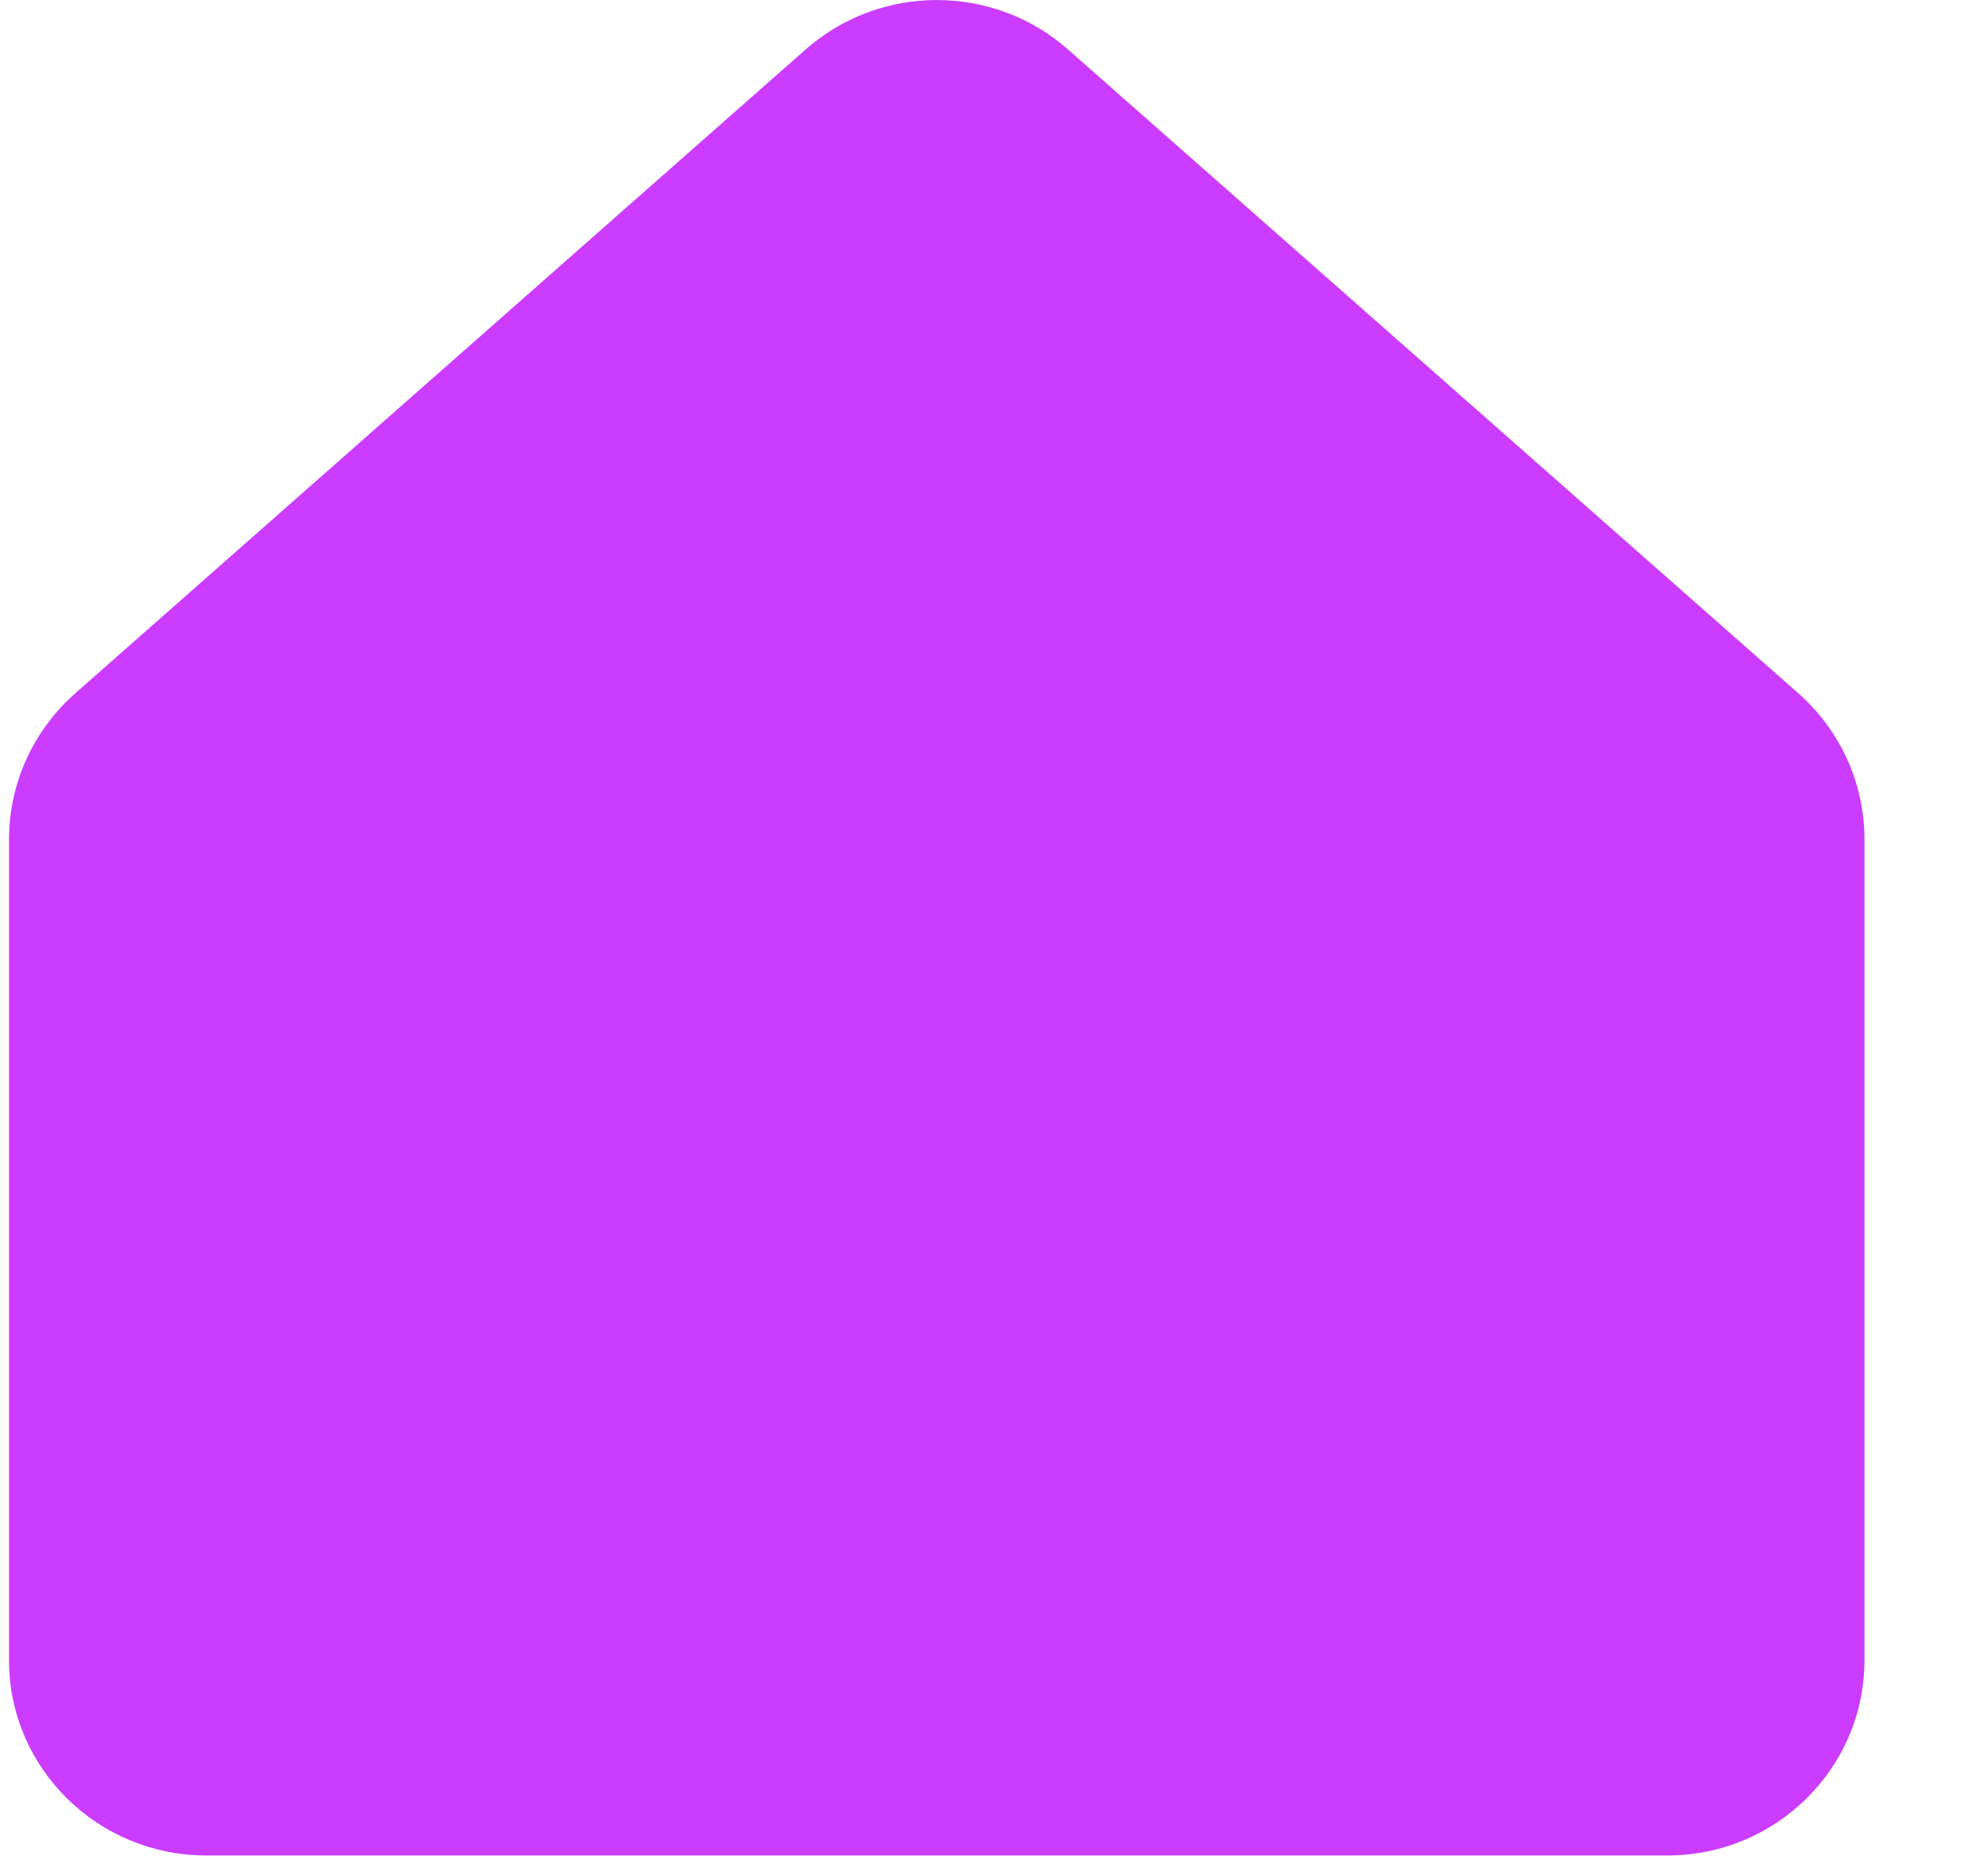
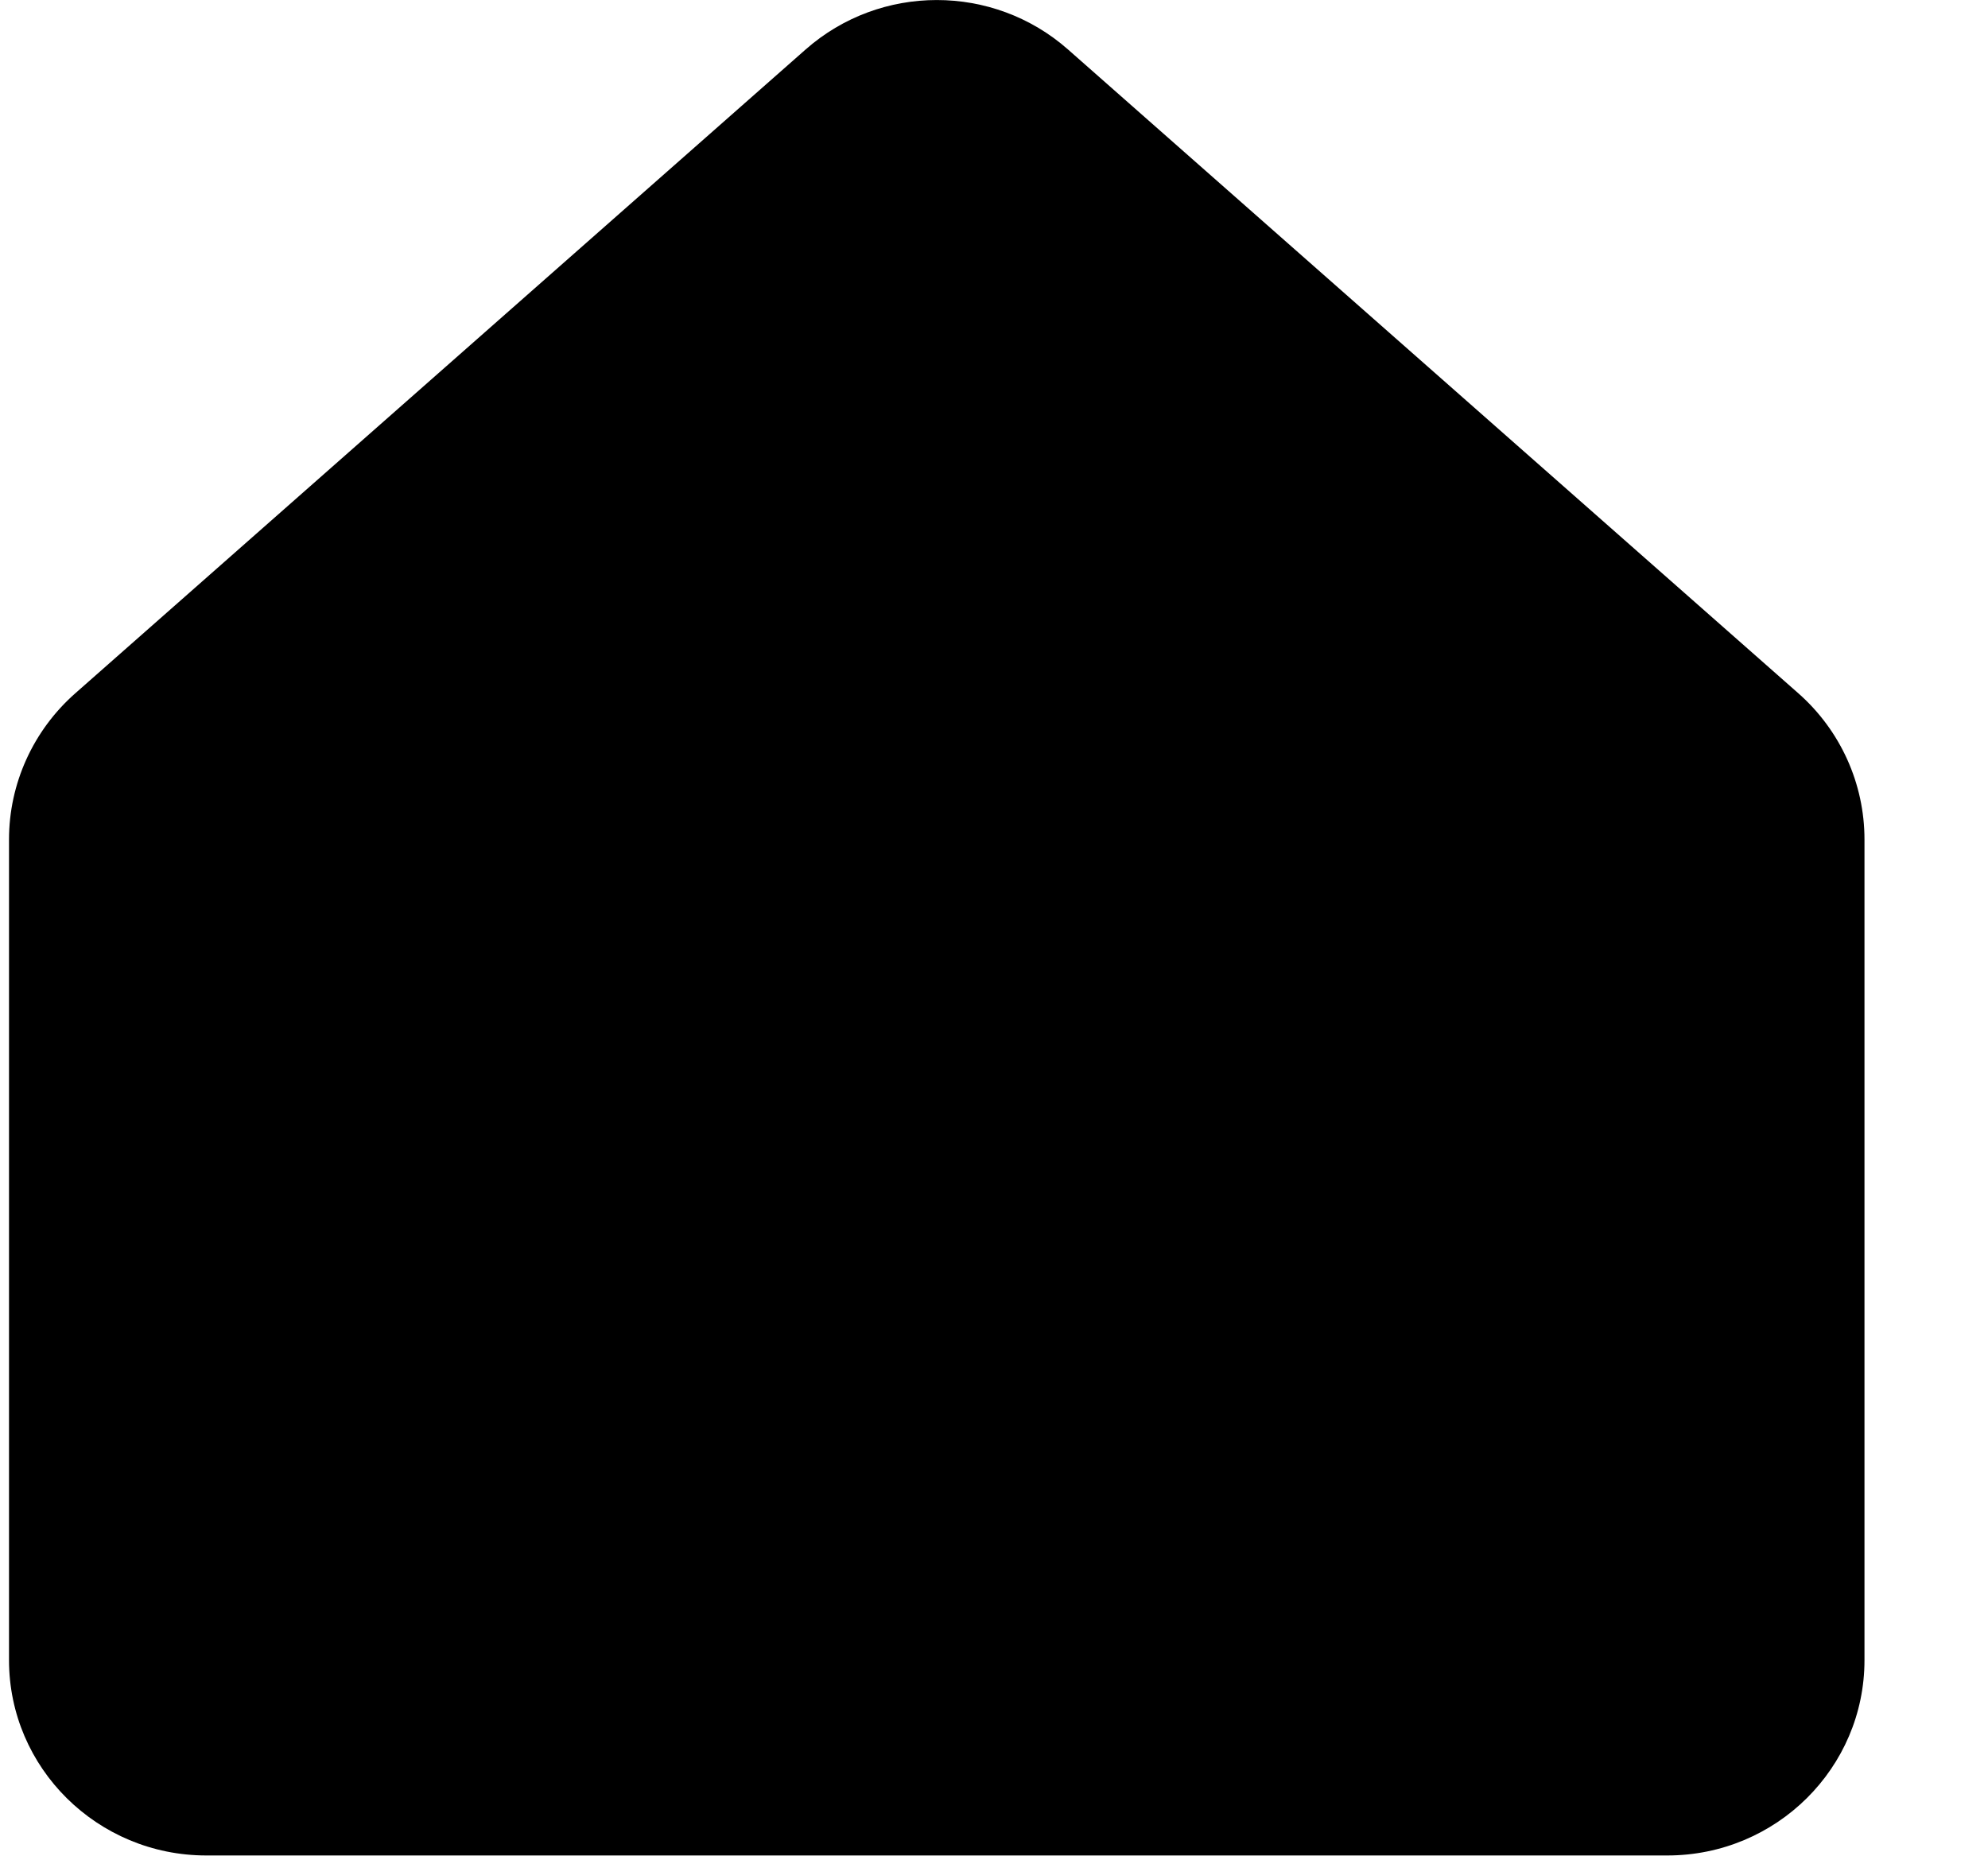
<svg xmlns="http://www.w3.org/2000/svg" width="15" height="14" viewBox="0 0 15 14" fill="none">
-   <path d="M0.068 6.334C0.068 5.913 0.25 5.512 0.567 5.232L6.079 0.373C6.643 -0.124 7.494 -0.124 8.058 0.373L13.57 5.232C13.887 5.512 14.068 5.913 14.068 6.334V12.526C14.068 13.34 13.402 14 12.58 14H1.557C0.735 14 0.068 13.34 0.068 12.526V6.334Z" fill="#CB3CFF" />
+   <path d="M0.068 6.334C0.068 5.913 0.25 5.512 0.567 5.232L6.079 0.373C6.643 -0.124 7.494 -0.124 8.058 0.373L13.57 5.232C13.887 5.512 14.068 5.913 14.068 6.334V12.526C14.068 13.34 13.402 14 12.58 14H1.557C0.735 14 0.068 13.34 0.068 12.526V6.334Z" fill="currentColor" />
</svg>
